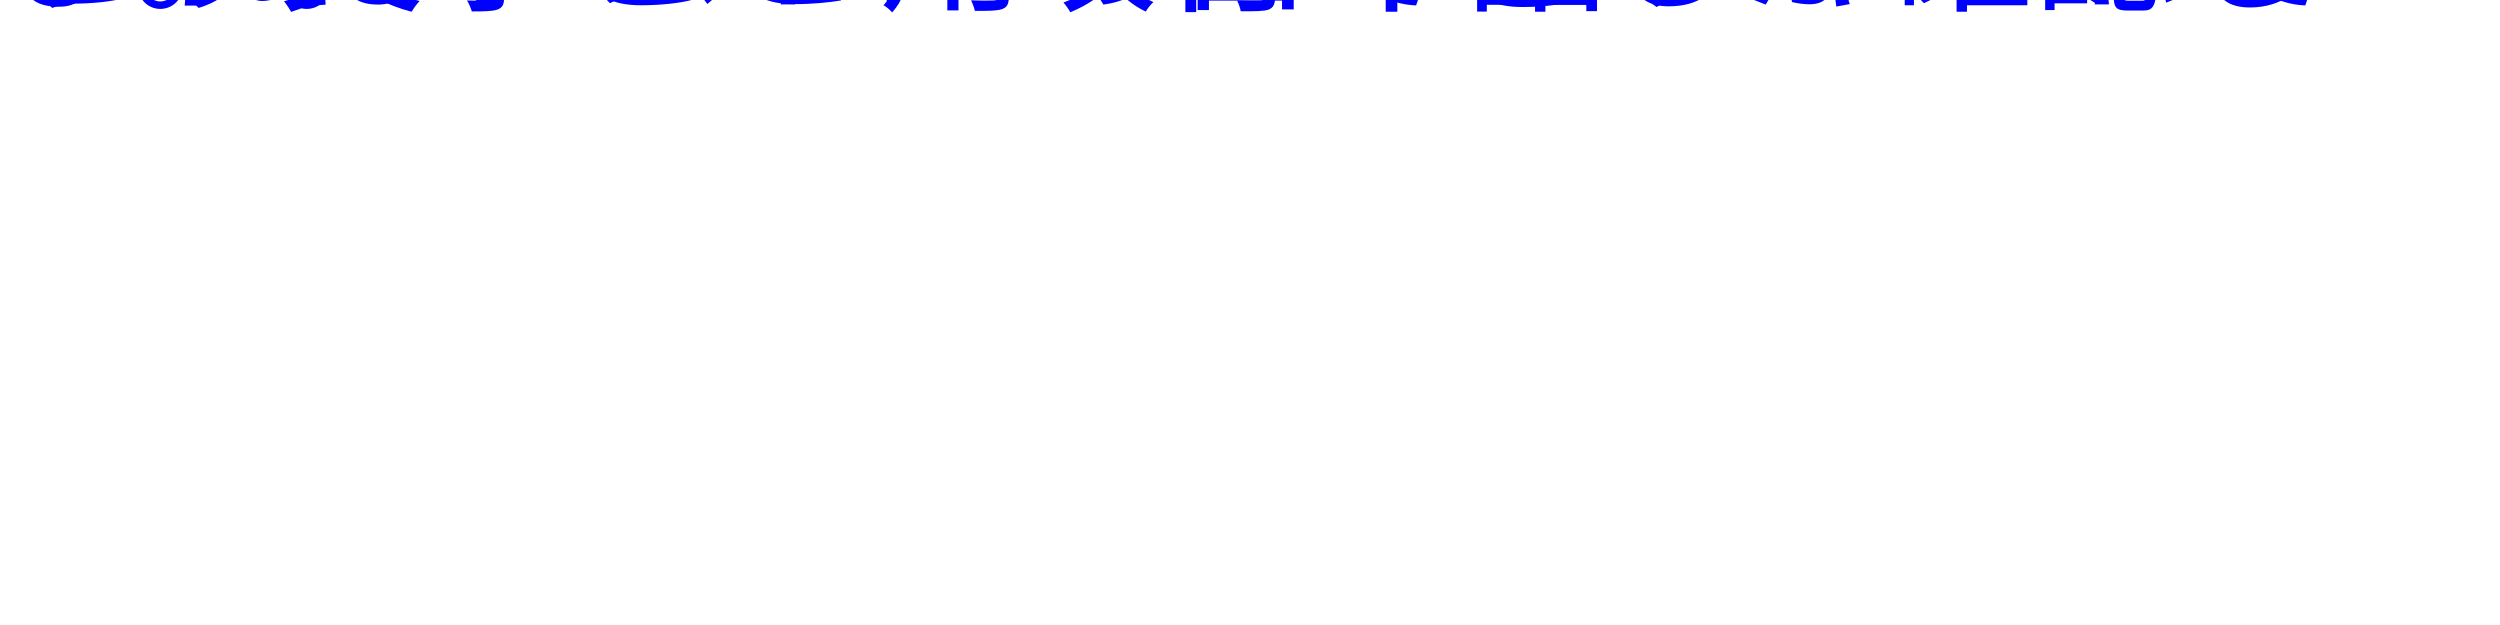
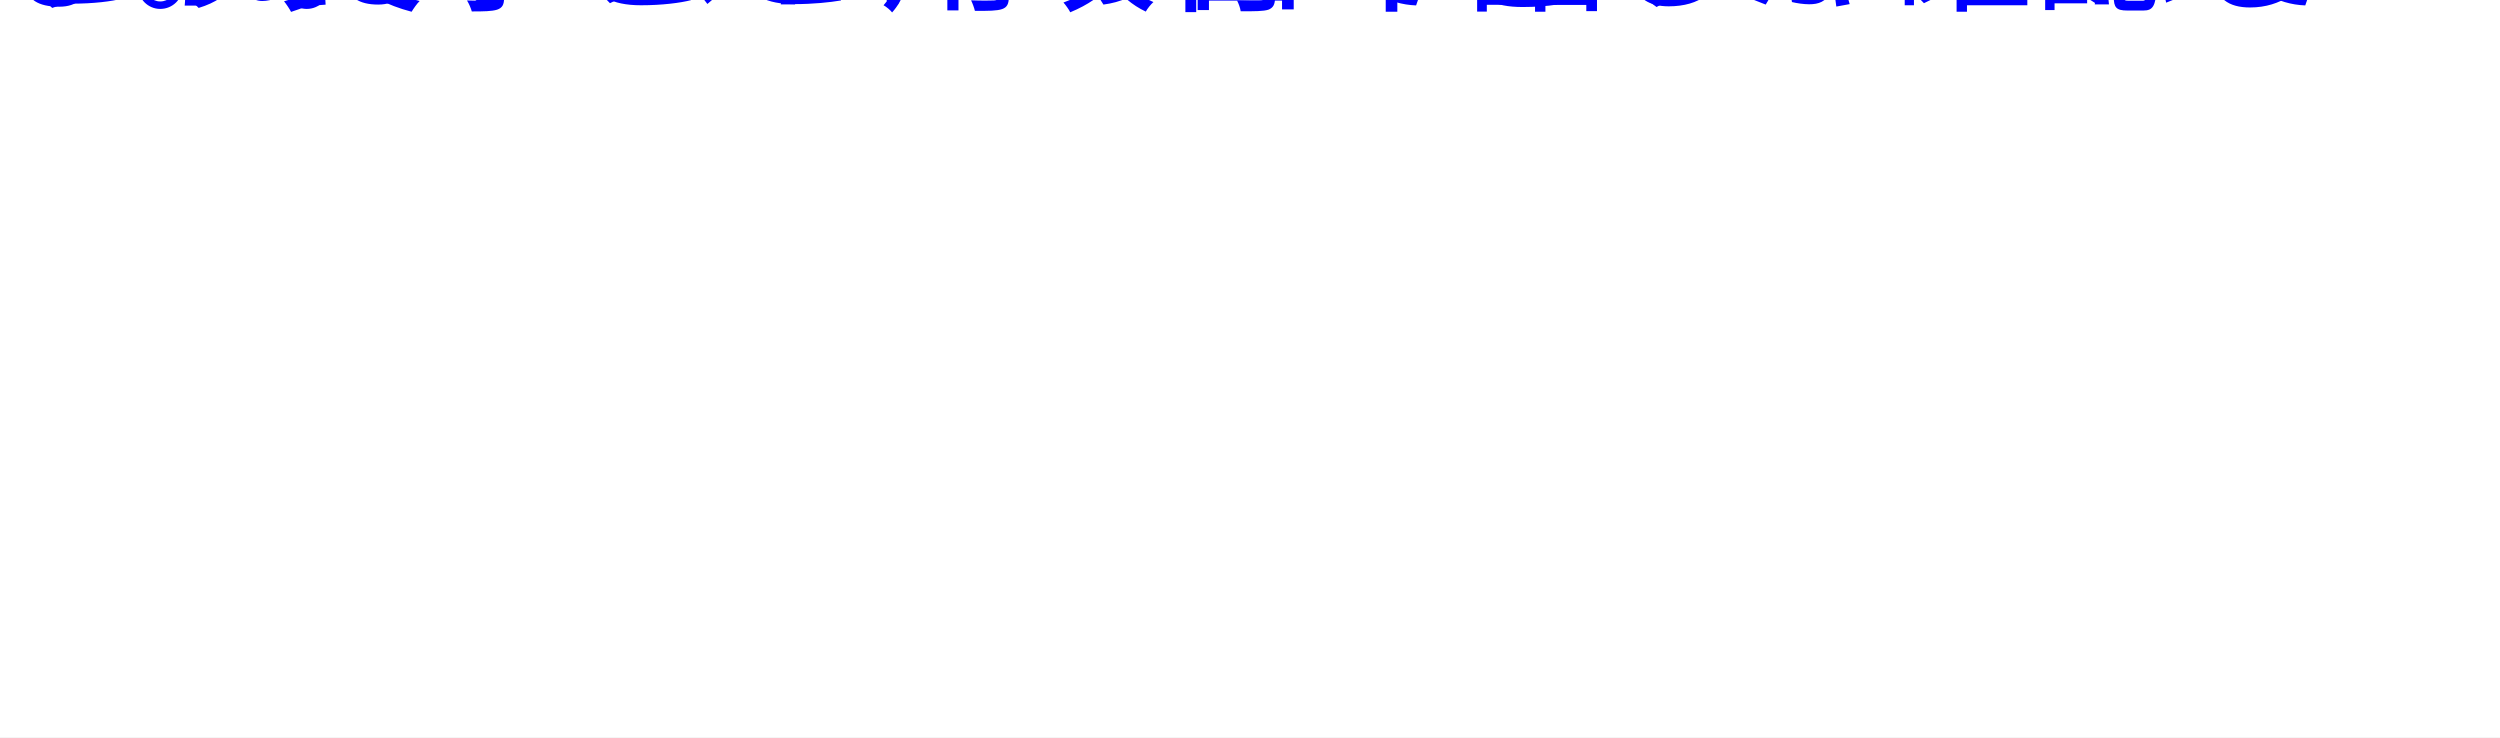
- <svg xmlns="http://www.w3.org/2000/svg" width="512" height="128">
+ <svg xmlns="http://www.w3.org/2000/svg" width="512" height="151">
  <defs>
    <style type="text/css">@font-face {
    font-family: 'pictex-NotoSansJP';
    src: url('NotoSansJP-Regular.ttf');
}</style>
  </defs>
-   <rect fill-opacity="0" width="512" height="128" />
-   <rect fill="white" width="512" height="128" />
+   <rect fill-opacity="0" width="512" height="151" />
+   <rect fill="white" width="512" height="151" />
  <text fill="blue" font-size="30" font-family="pictex-NotoSansJP" x="10, 40, 70, 100, 130, 160, 190, 220, 250, 280, 310, 340, 370, 399.1, 429.1, 459.1, " y="44.8, ">
			これはテスト⽤の⽇本語テキストで
	</text>
-   <text fill="blue" font-size="30" font-family="pictex-NotoSansJP" x="10, 37, 67, 97, 127, 157, 187, 217, 247, 277, 307, 336.4, 366.4, 396.4, 426.4, 456.4, " y="74.8, ">
+   <text fill="blue" font-size="30" font-family="pictex-NotoSansJP" x="10, 37, 67, 97, 127, 157, 187, 217, 247, 277, 307, 336.4, 366.4, 396.4, 426.4, 456.4, " y="88.24, ">
			す。⽂字ごとに改⾏できるか確認し
	</text>
-   <text fill="blue" font-size="30" font-family="pictex-NotoSansJP" x="10, 40, 67, " y="104.8, ">
+   <text fill="blue" font-size="30" font-family="pictex-NotoSansJP" x="10, 40, 67, " y="131.68, ">
			ます。
	</text>
</svg>
